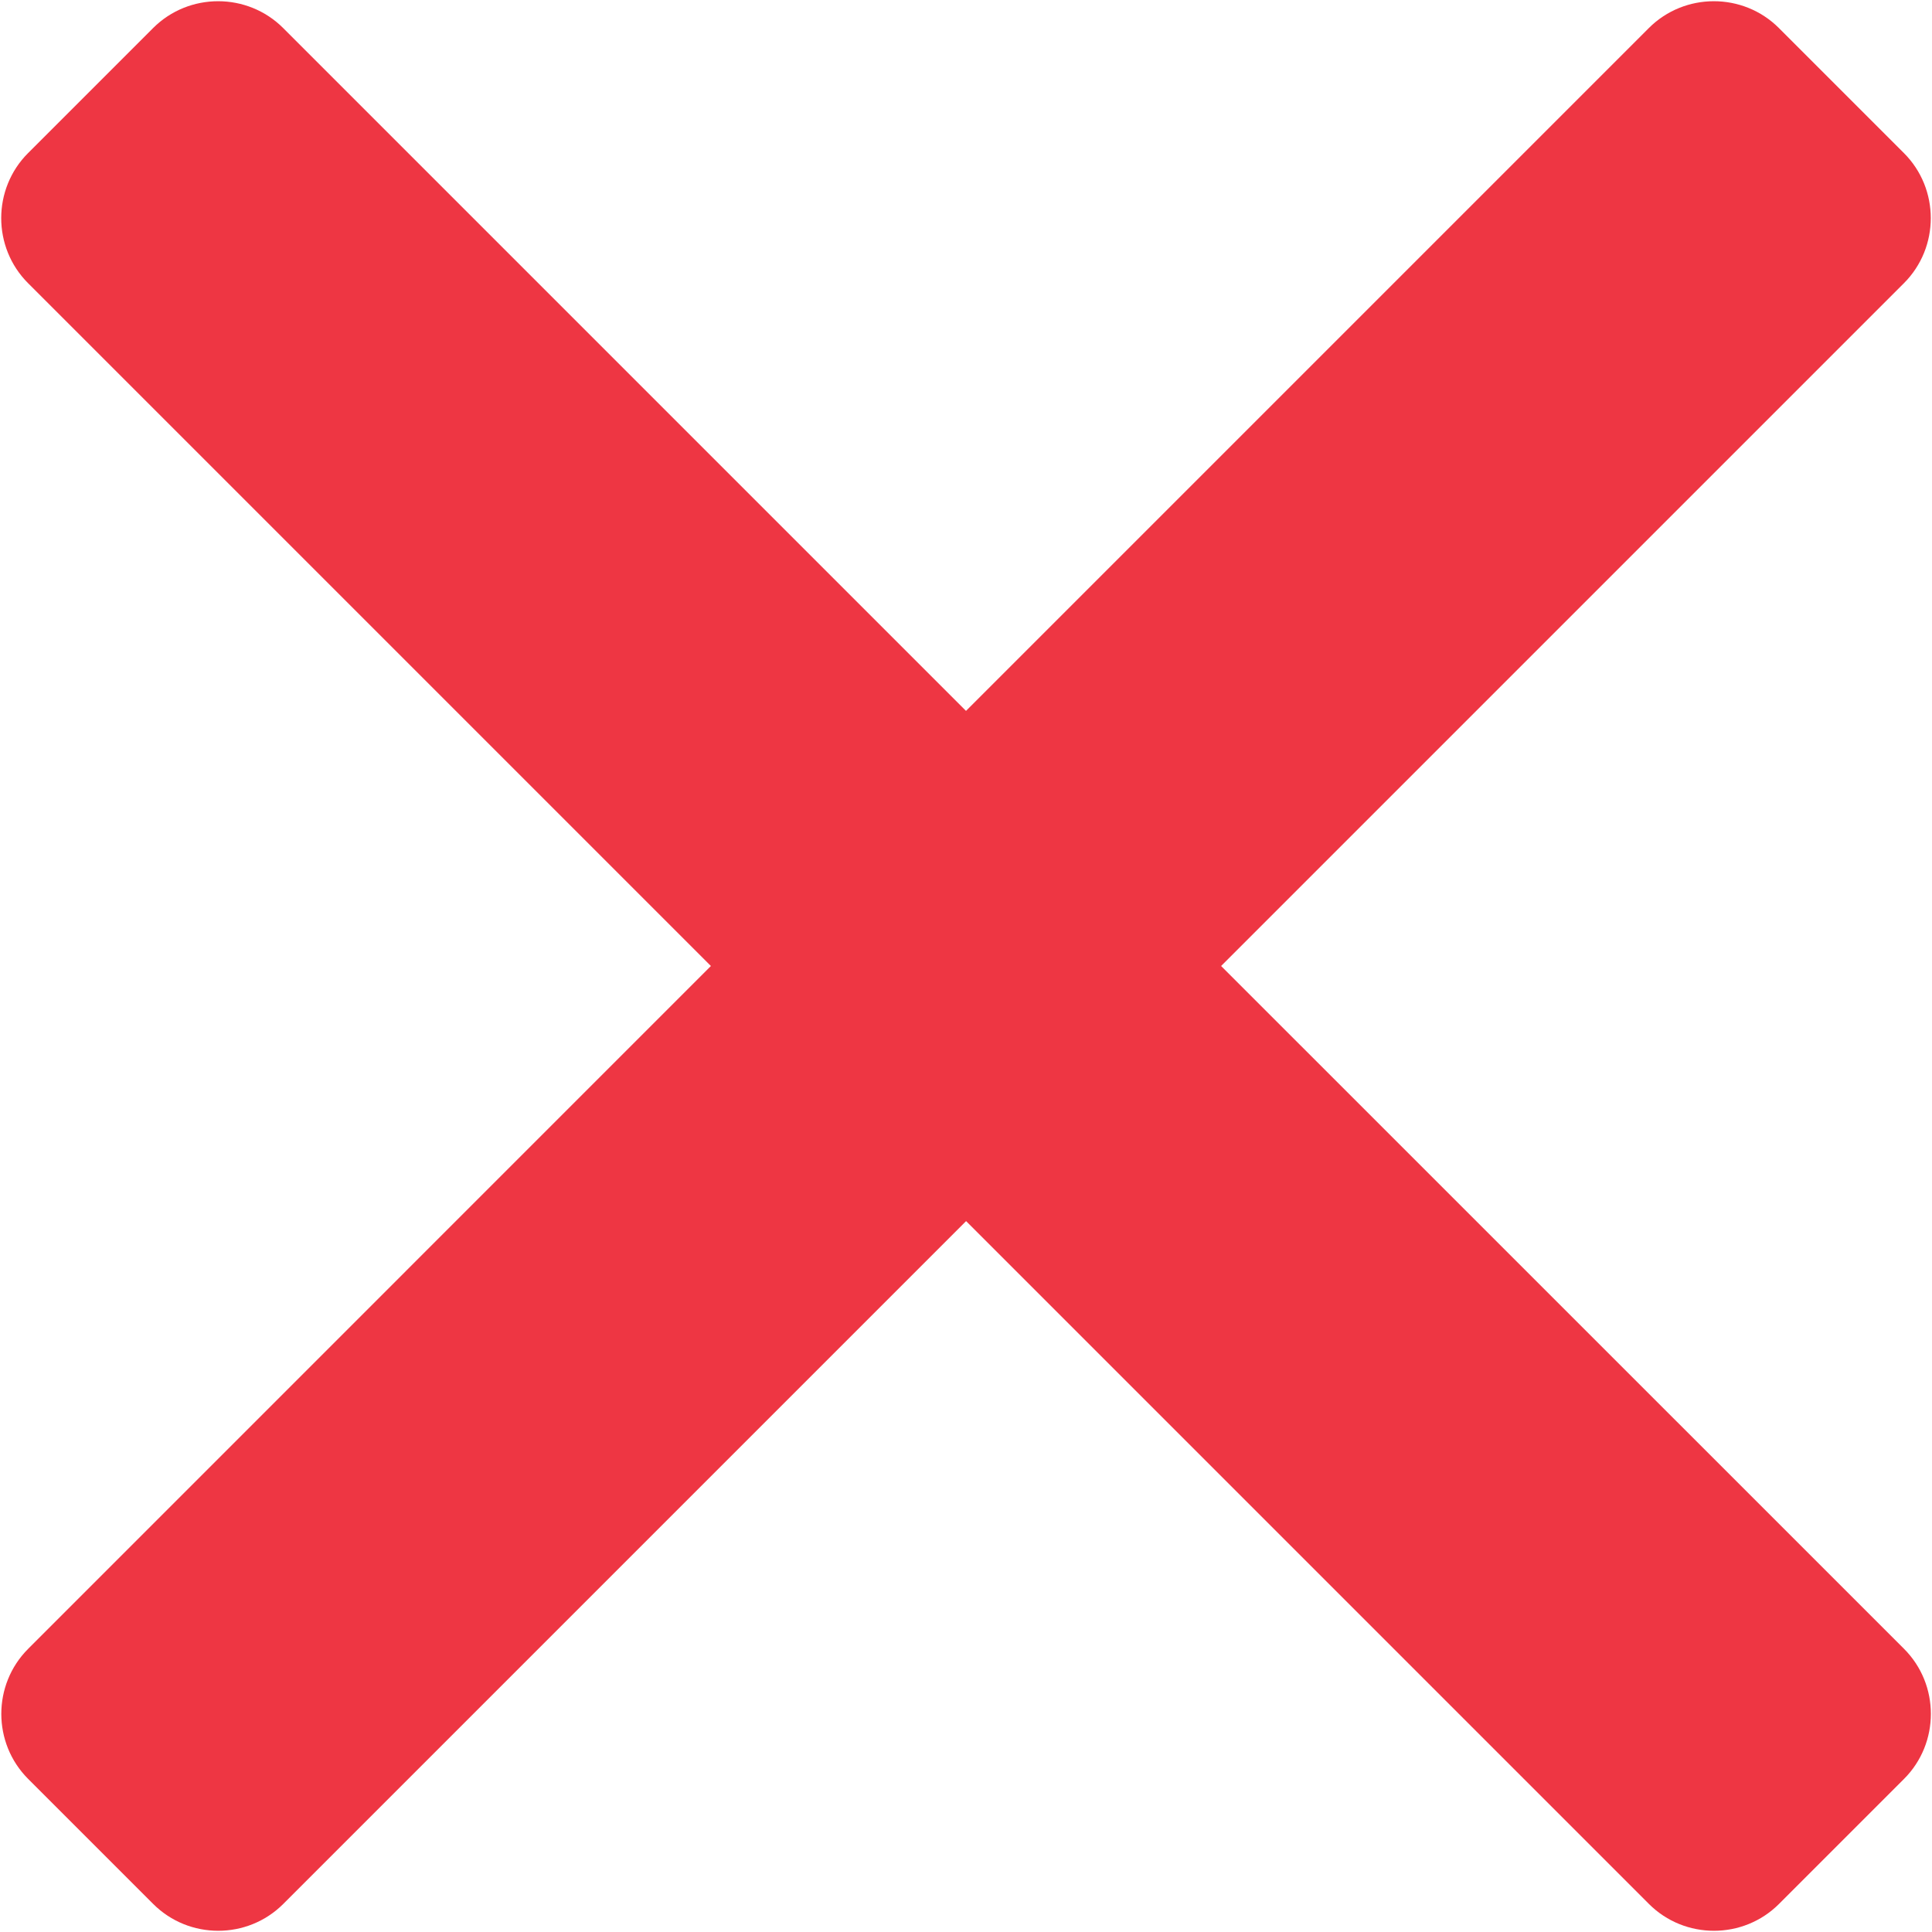
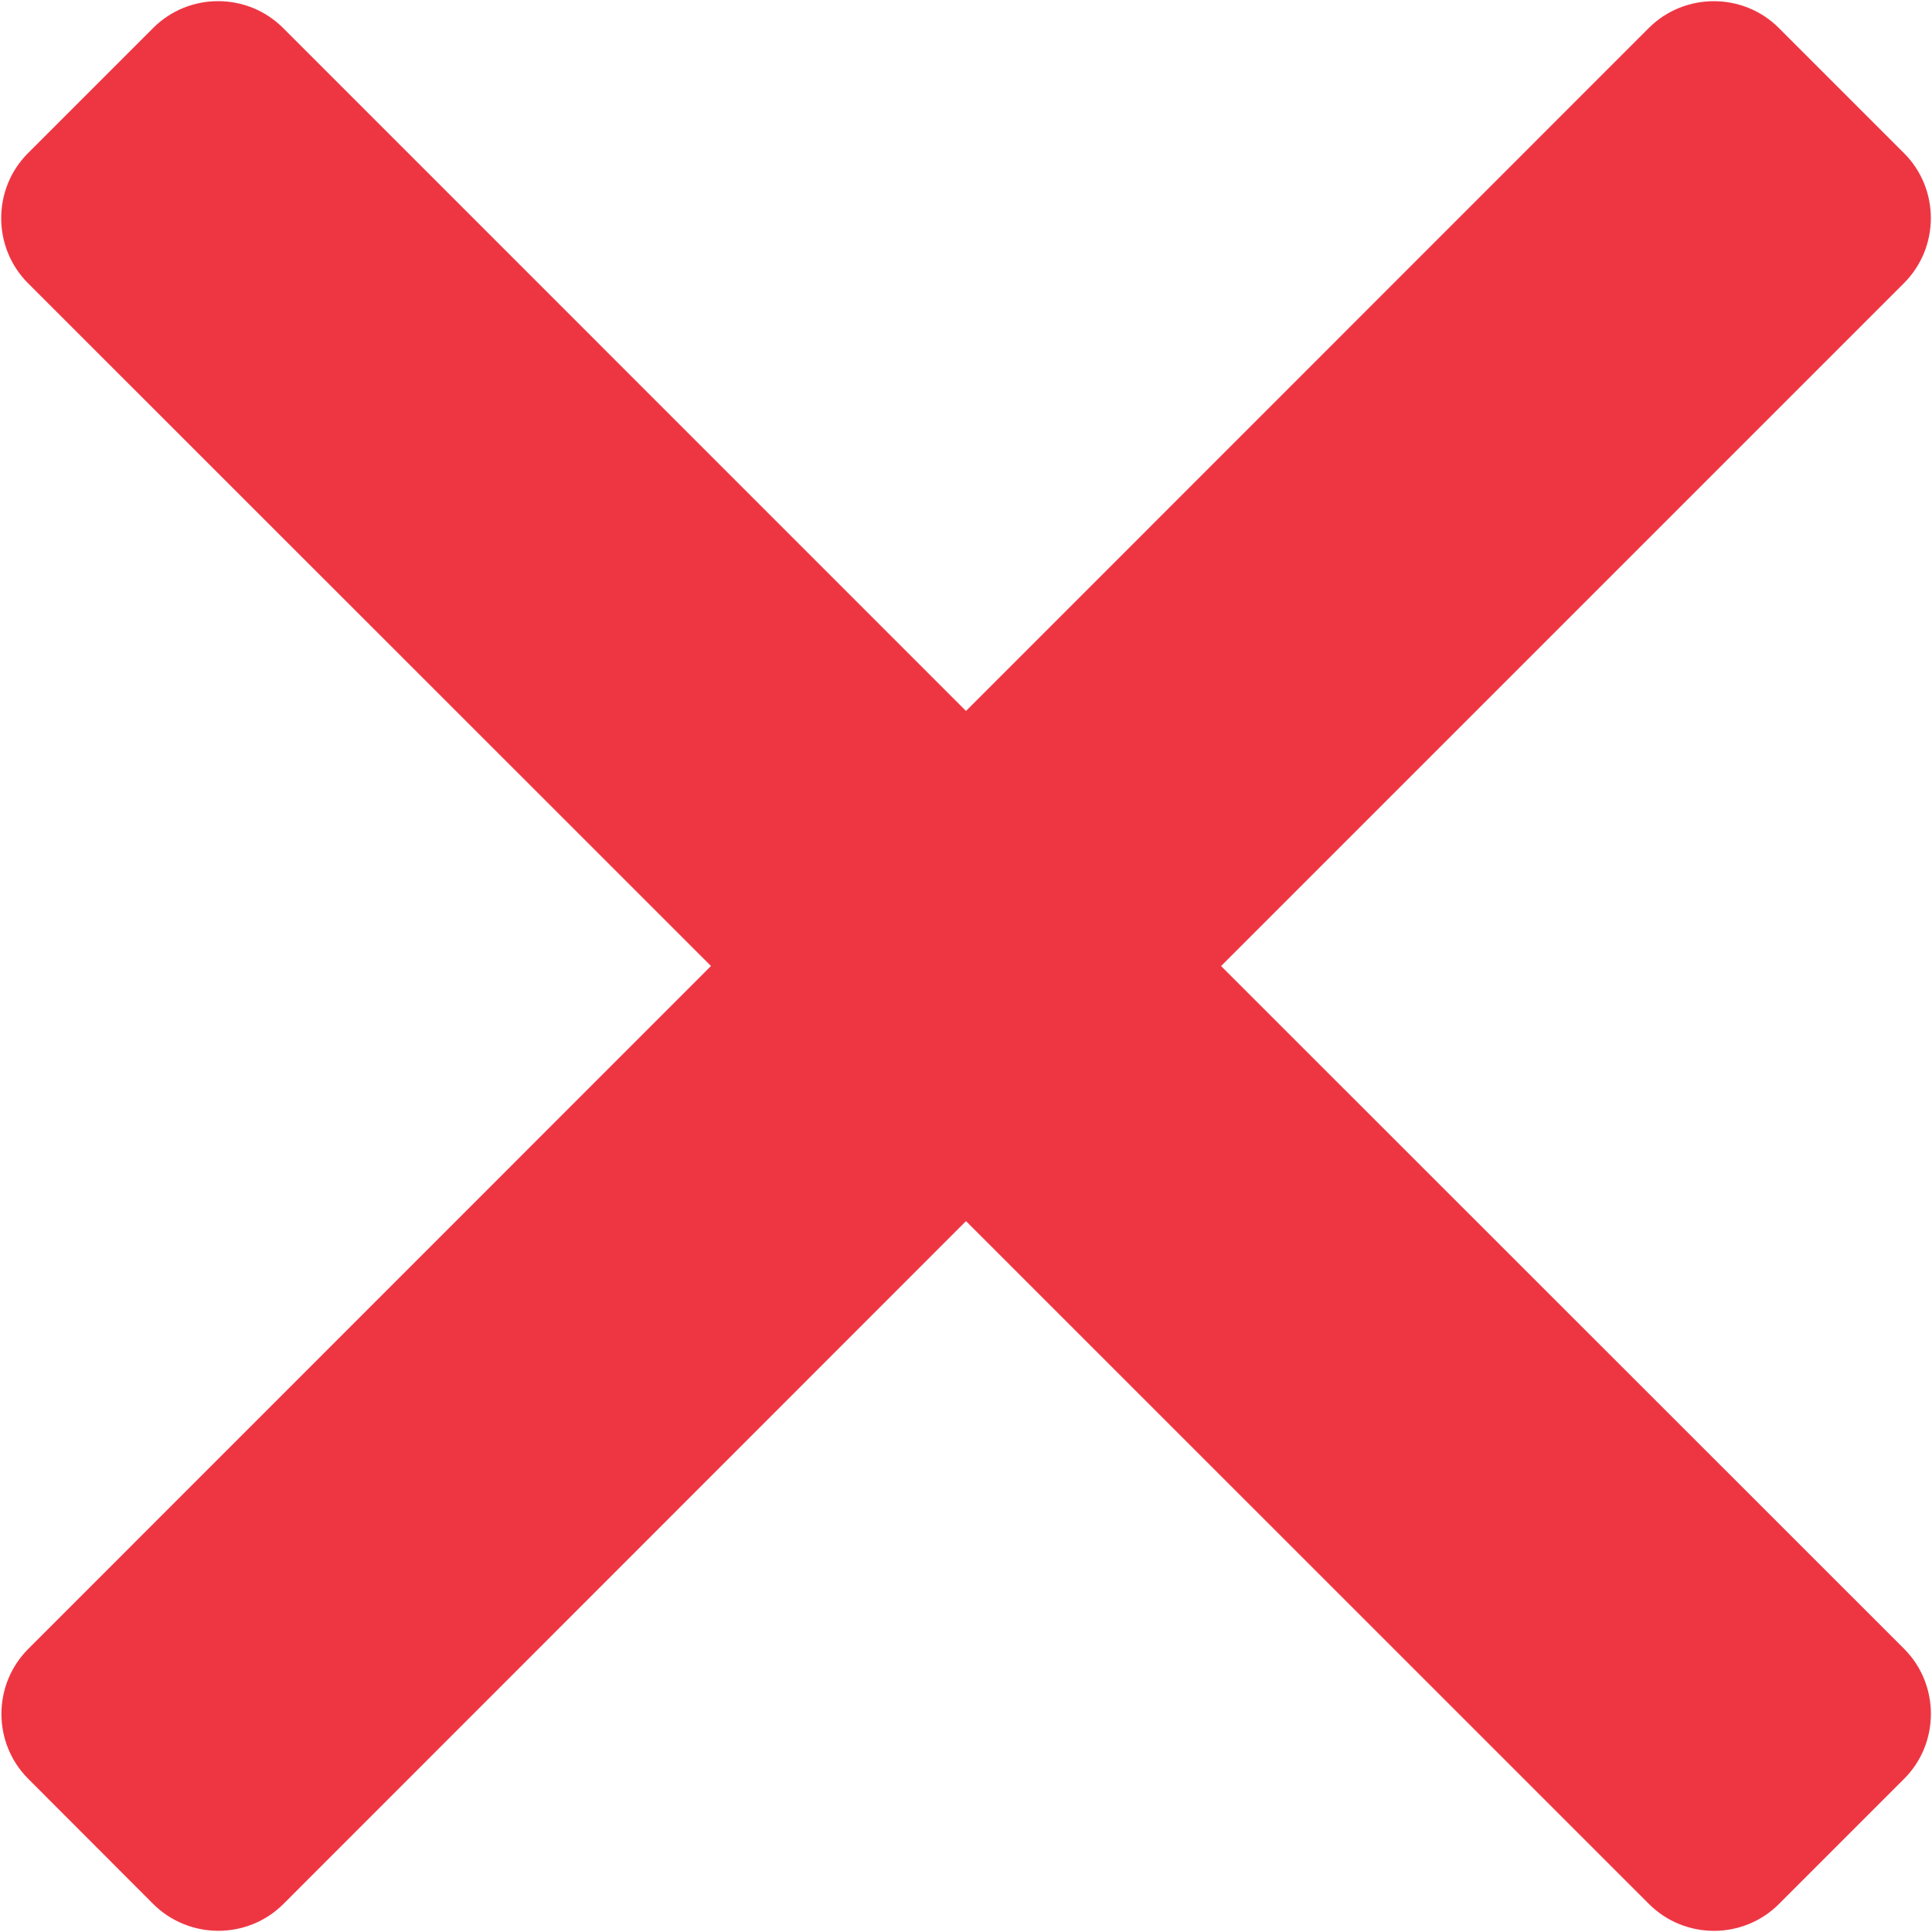
- <svg xmlns="http://www.w3.org/2000/svg" version="1.1" id="Layer_1" x="0px" y="0px" width="21px" height="21px" viewBox="0 0 21 21" enable-background="new 0 0 21 21" xml:space="preserve">
-   <path fill="#EE3643" d="M13.273,10.5l7.422-7.422c0.389-0.389,0.389-1.025,0-1.414l-1.359-1.359c-0.389-0.389-1.025-0.389-1.414,0  L10.5,7.727L3.078,0.305c-0.389-0.389-1.025-0.389-1.414,0L0.305,1.664c-0.389,0.389-0.389,1.025,0,1.414L7.727,10.5l-7.421,7.422  c-0.389,0.389-0.389,1.025,0,1.414l1.359,1.359c0.389,0.389,1.025,0.389,1.414,0l7.422-7.422l7.422,7.422  c0.389,0.389,1.025,0.389,1.414,0l1.359-1.359c0.389-0.389,0.389-1.025,0-1.414L13.273,10.5z" />
+ <svg xmlns="http://www.w3.org/2000/svg" width="21" height="21" viewBox="0 0 21 21">
+   <path fill="#EE3643" d="M13.273 10.5l7.422-7.422c.39-.39.39-1.025 0-1.414l-1.36-1.36c-.388-.388-1.024-.388-1.413 0L10.5 7.728 3.078.305c-.39-.39-1.025-.39-1.414 0l-1.36 1.36c-.388.388-.388 1.024 0 1.413L7.728 10.5l-7.42 7.422c-.39.39-.39 1.025 0 1.414l1.358 1.36c.39.388 1.025.388 1.414 0l7.42-7.423 7.423 7.422c.39.39 1.025.39 1.414 0l1.36-1.36c.388-.388.388-1.024 0-1.413L13.272 10.5z" />
</svg>
